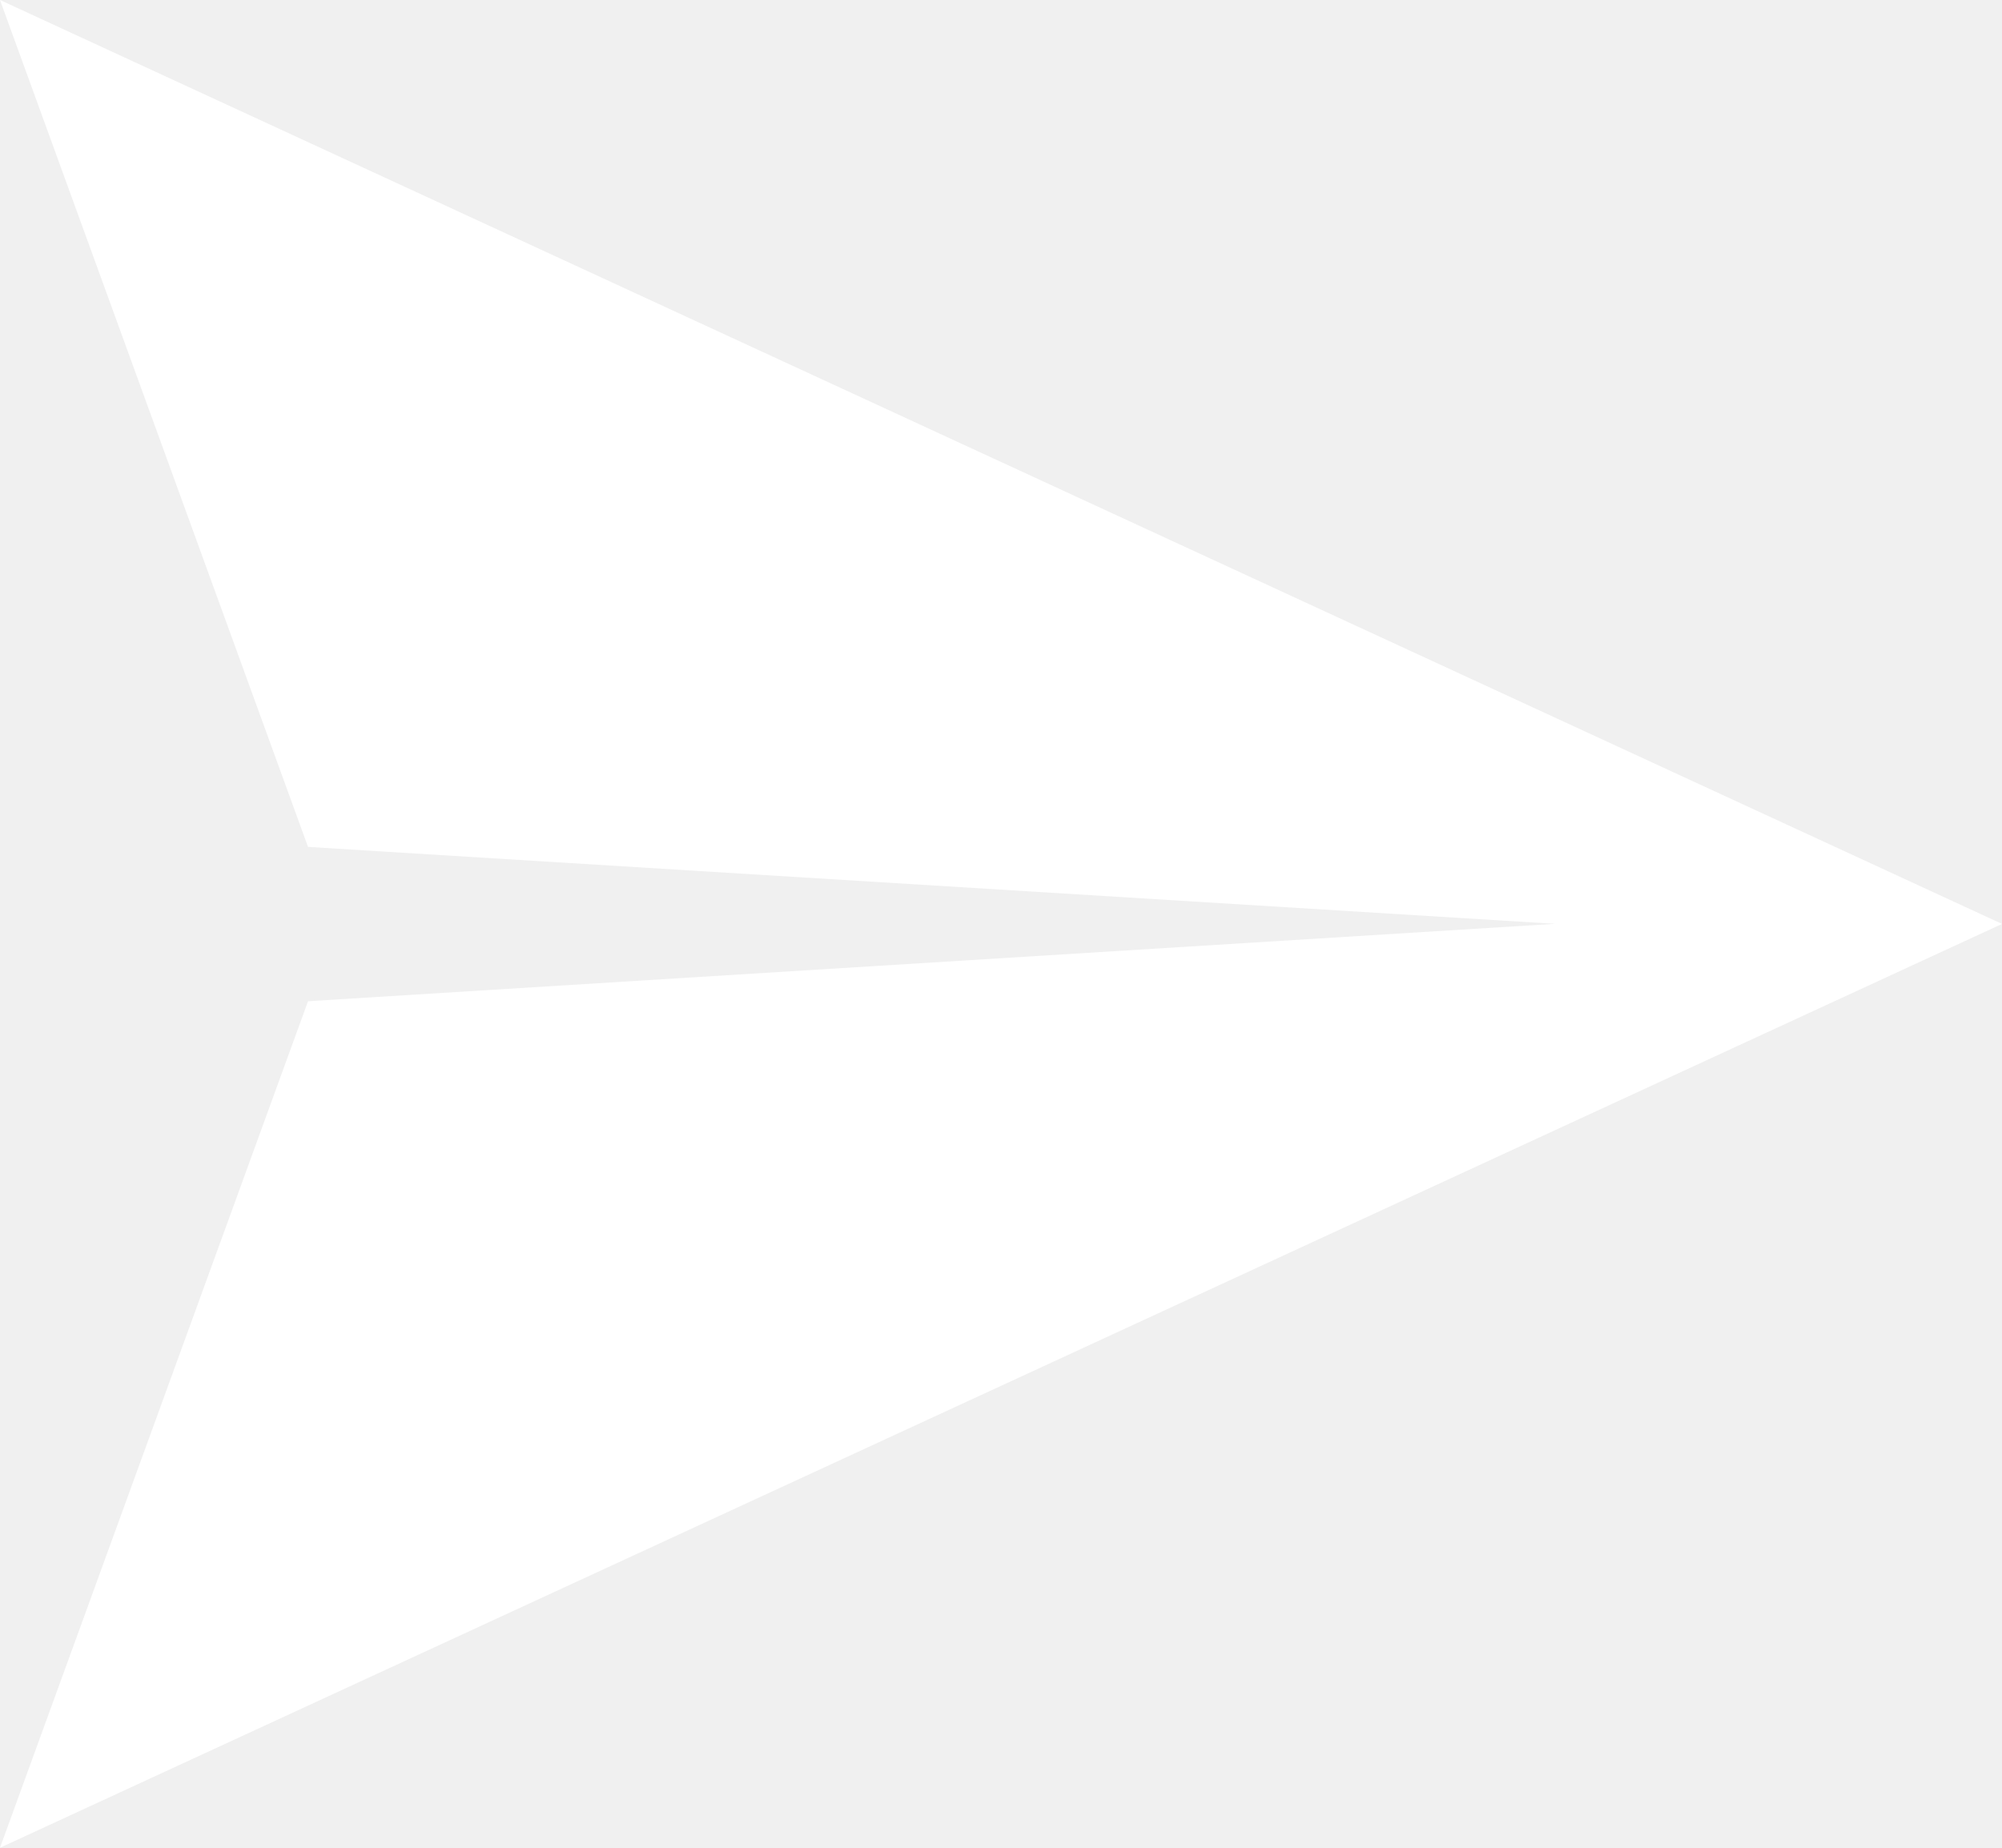
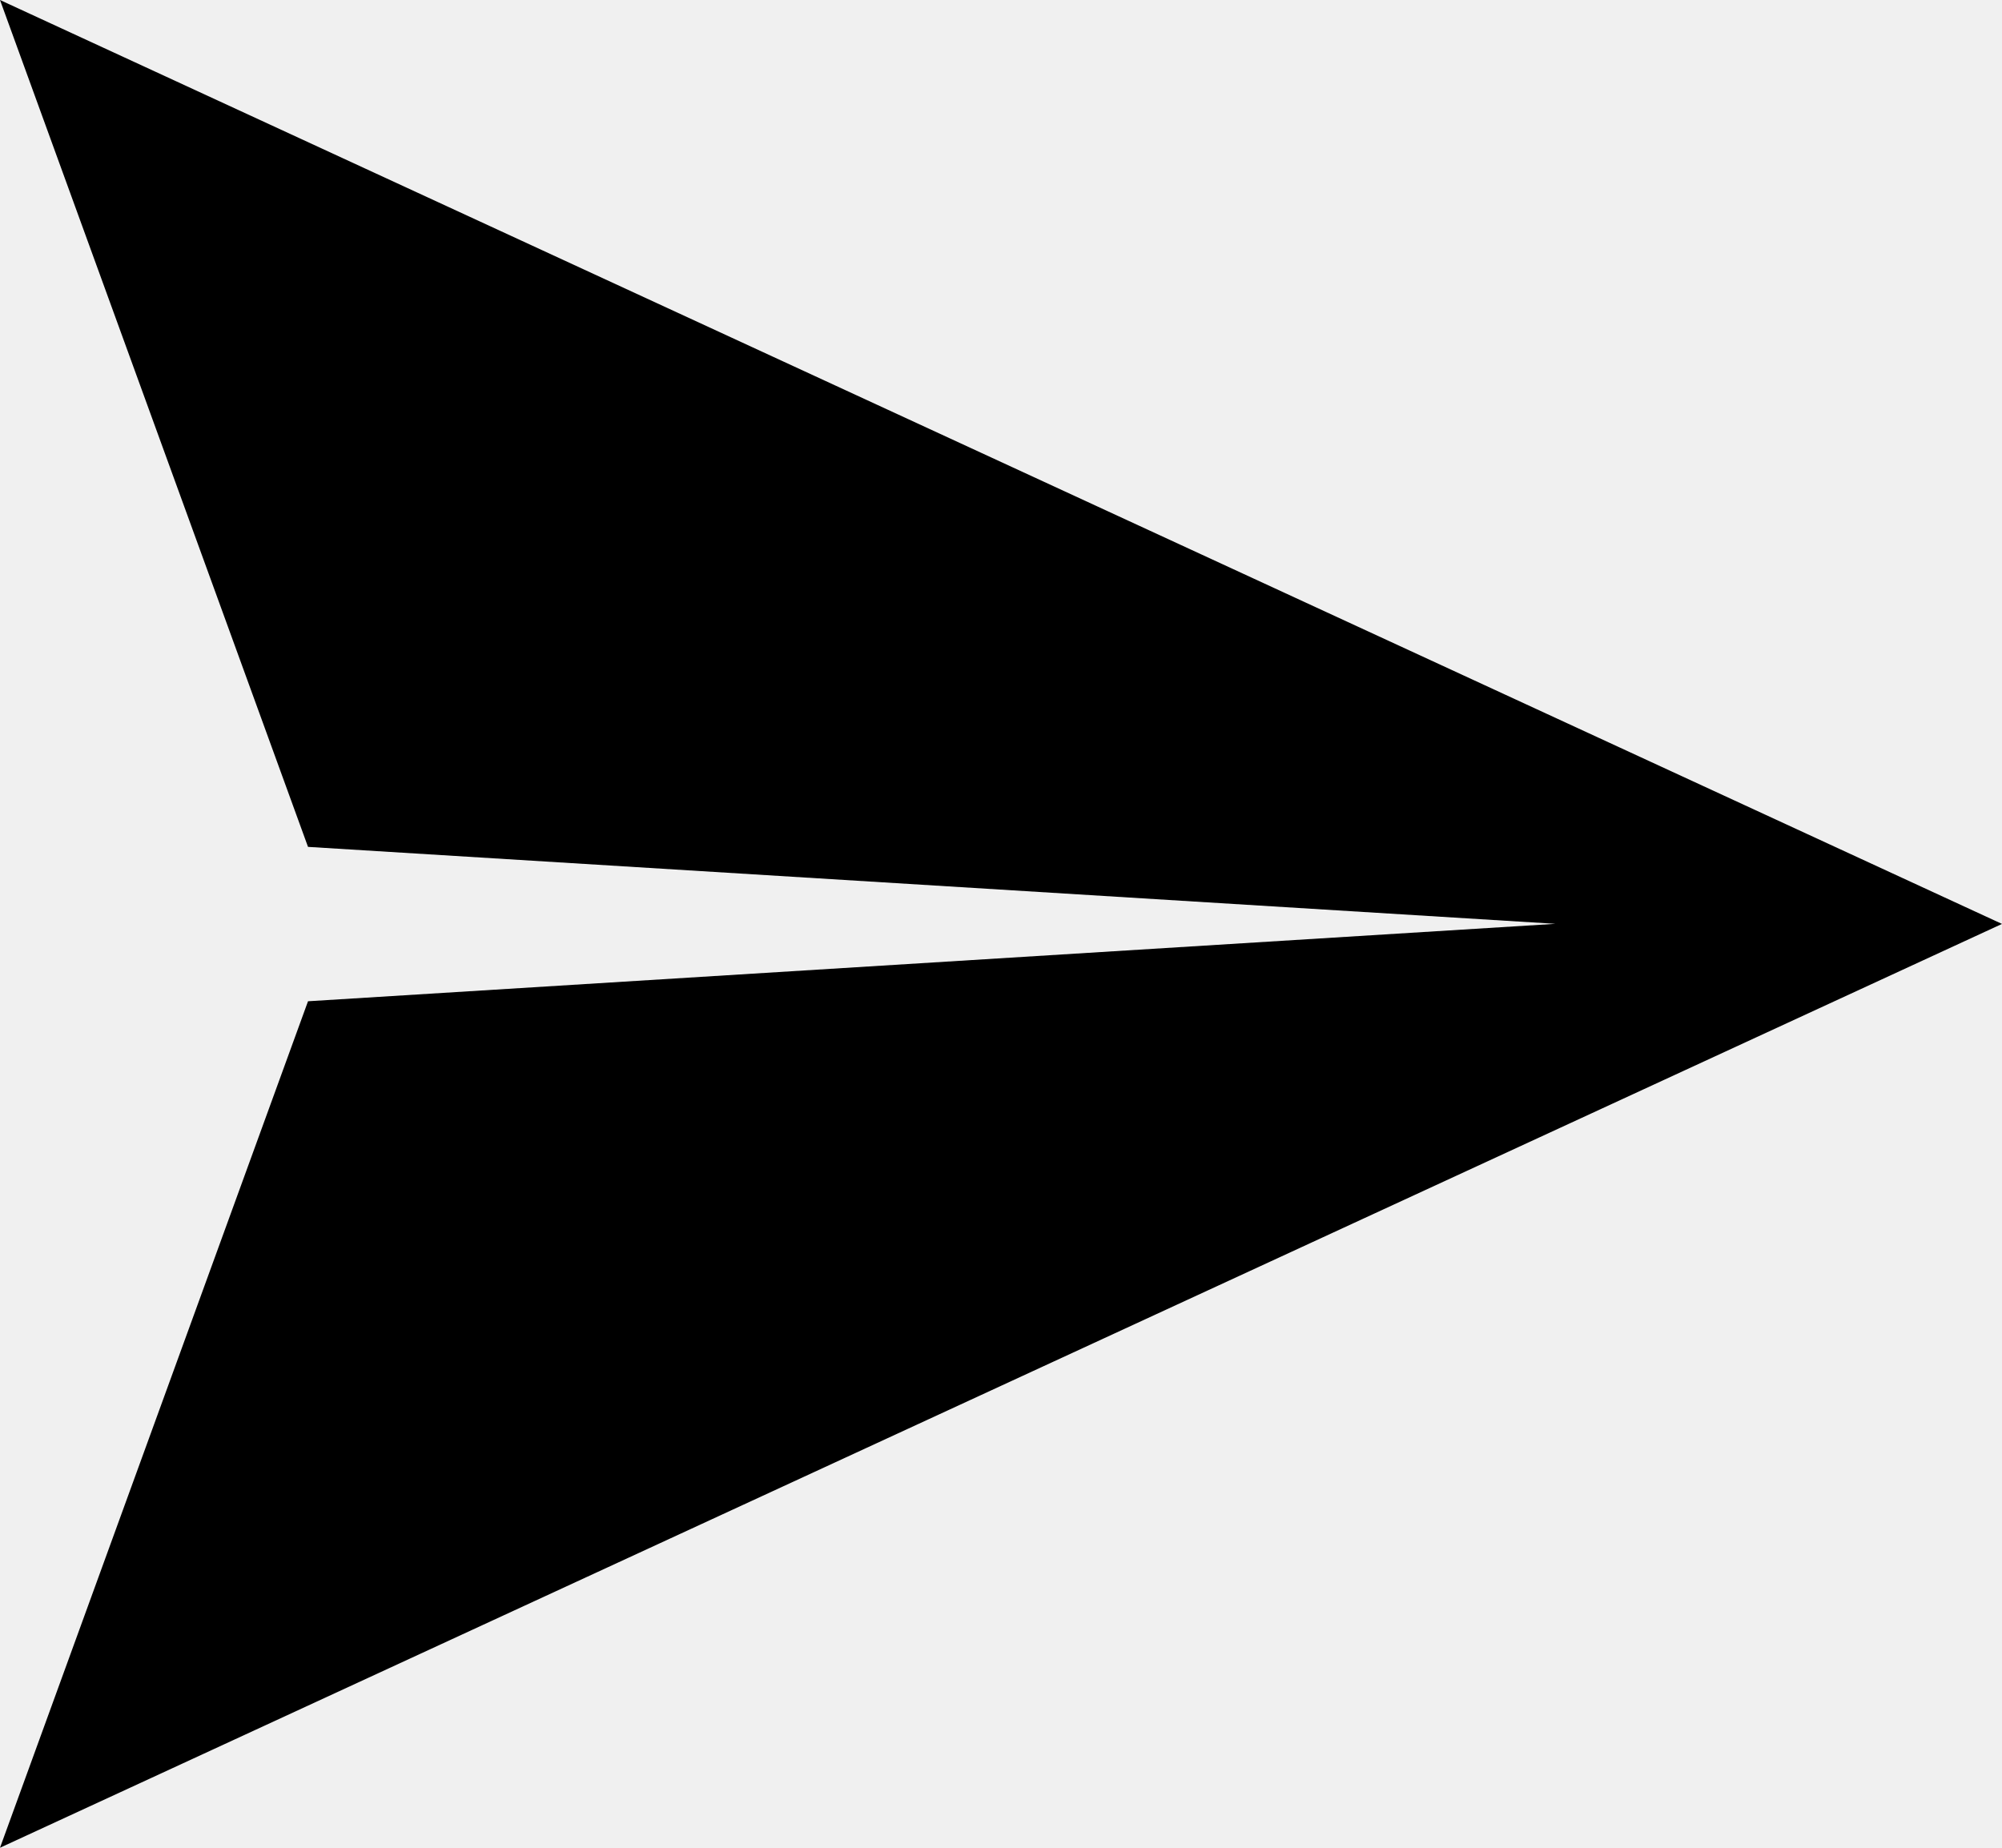
<svg xmlns="http://www.w3.org/2000/svg" viewBox="0 0 20.5 18.923">
-   <defs>
-     <style>
-       .cls-1 {
-         fill: #fff;
-       }
-     </style>
-   </defs>
  <g id="noun_120421_cc" transform="translate(0 -3.846)">
    <path id="Path_709" data-name="Path 709" class="cls-1" d="M20.5,13.308,0,3.846l3.154,8.673,12.773.788L3.154,14.1,0,22.769Z" transform="translate(0 0)" />
  </g>
</svg>
